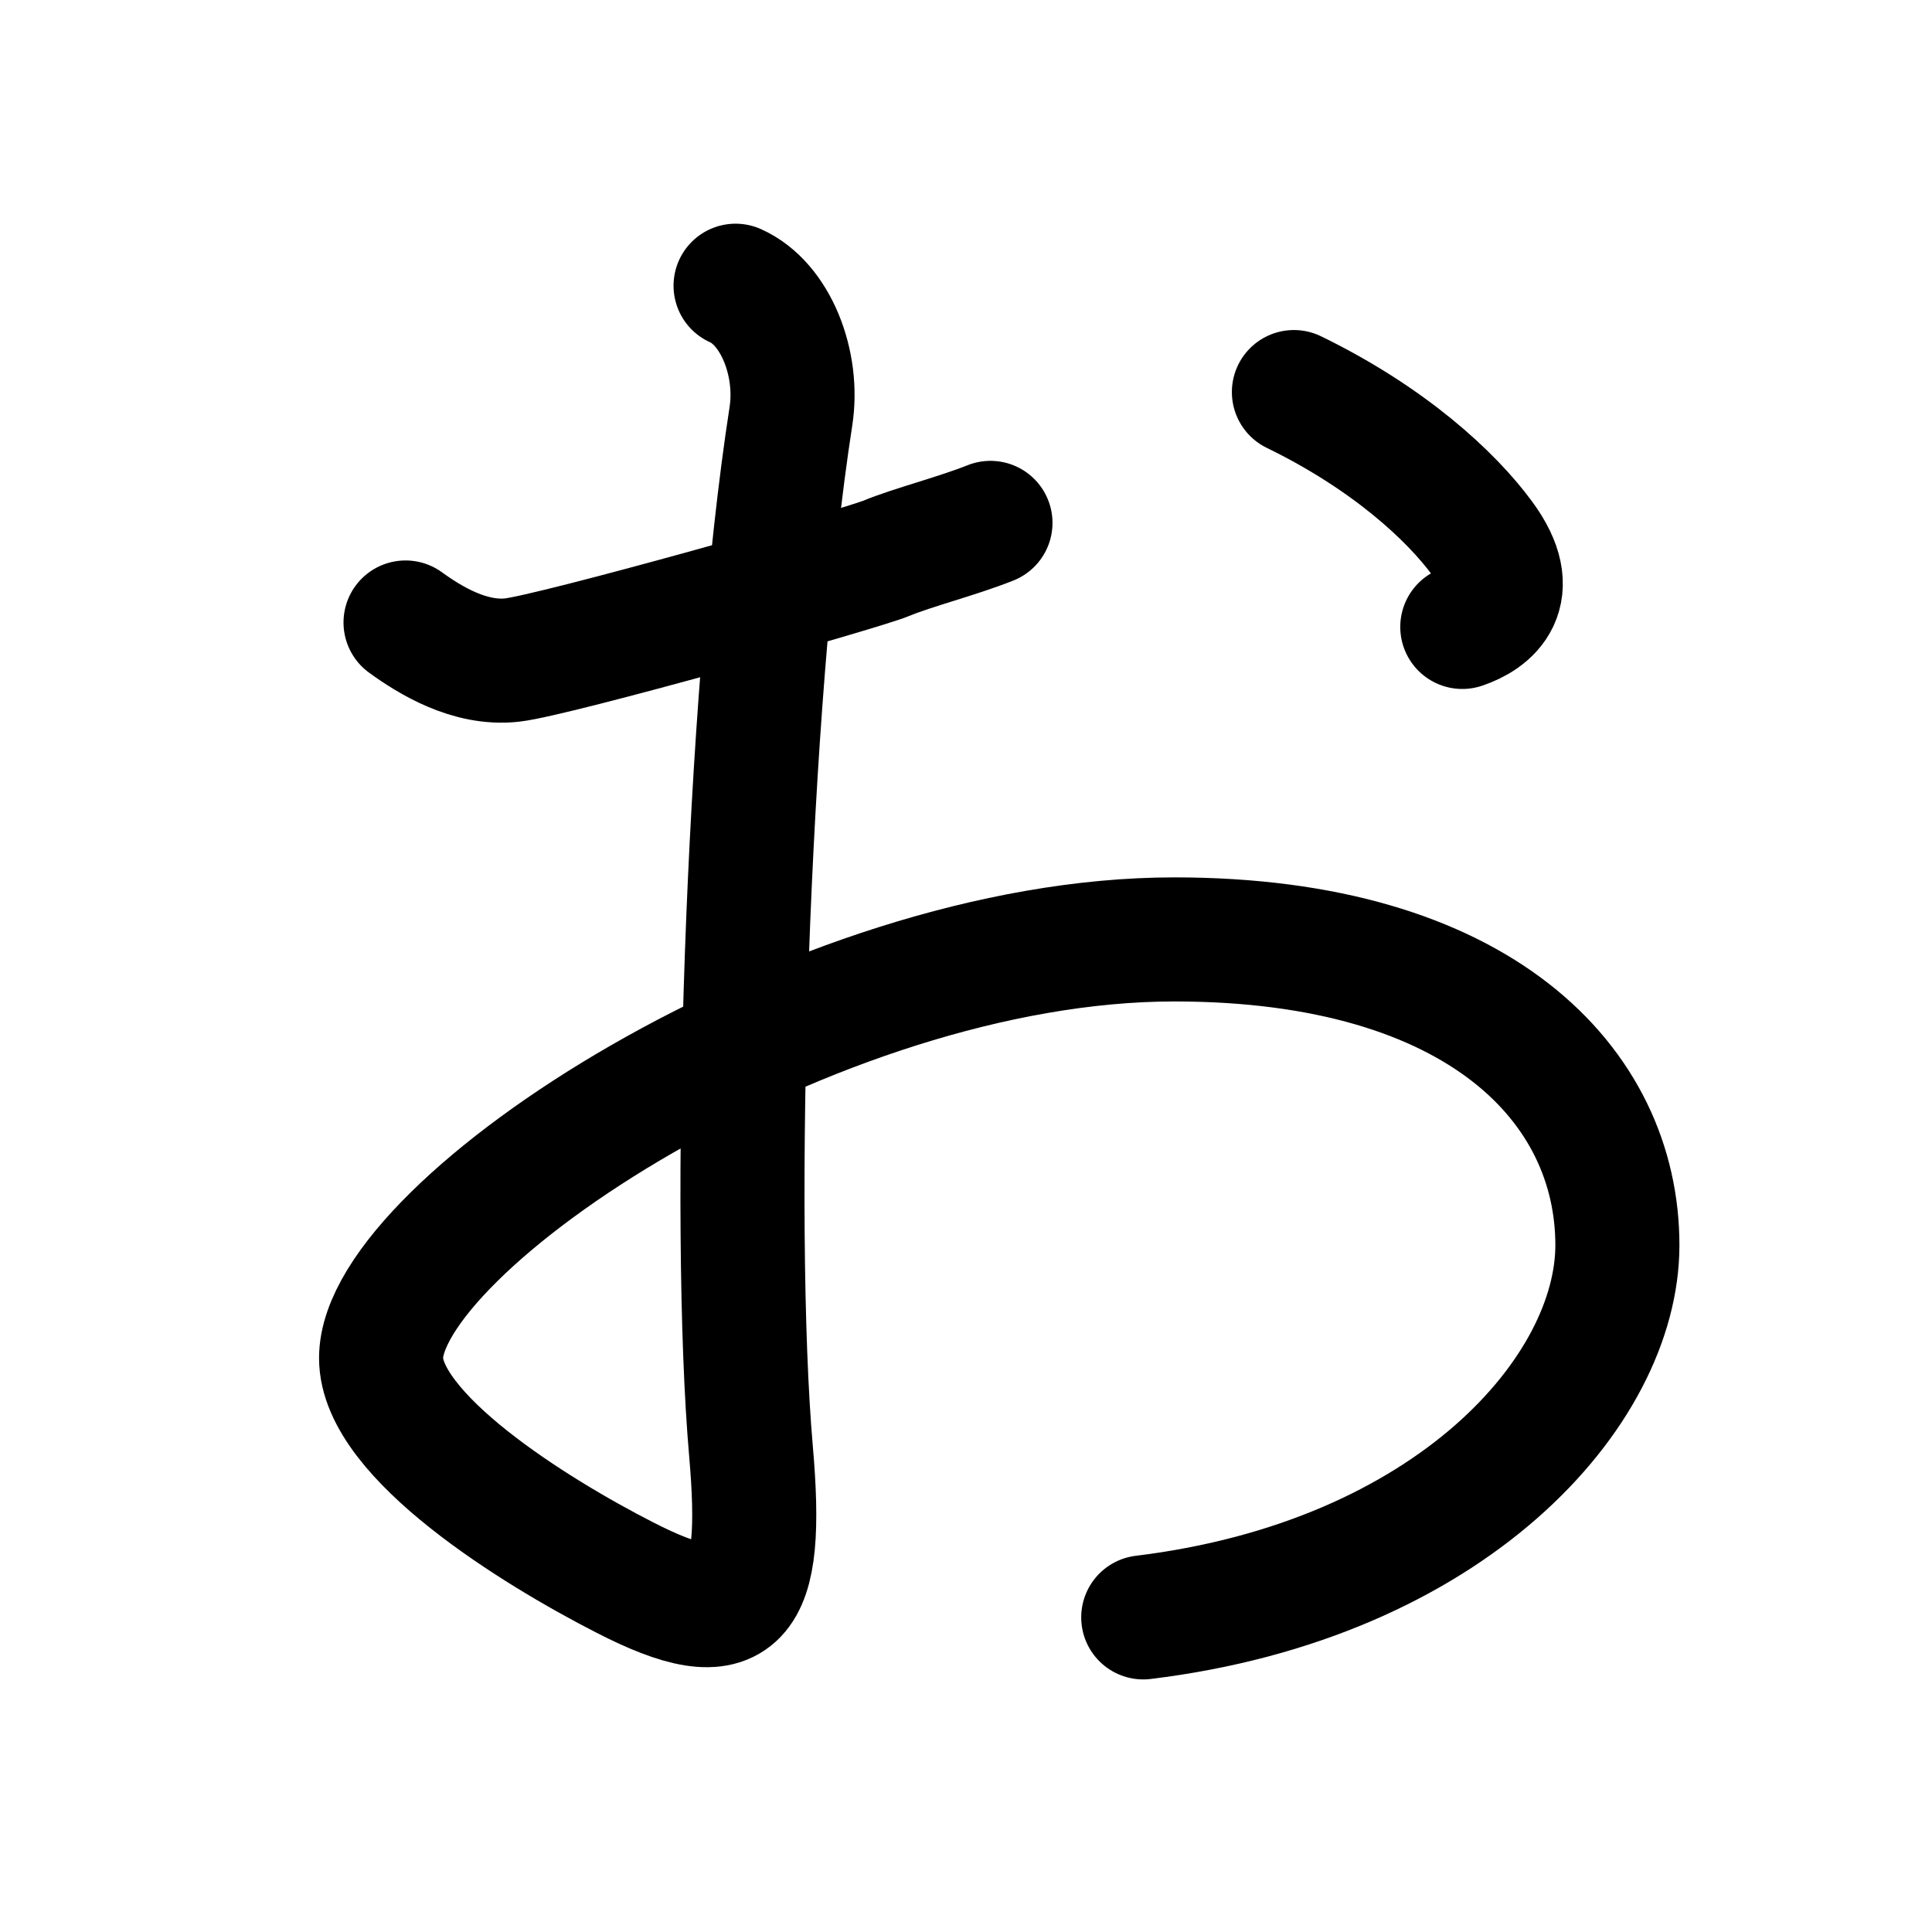
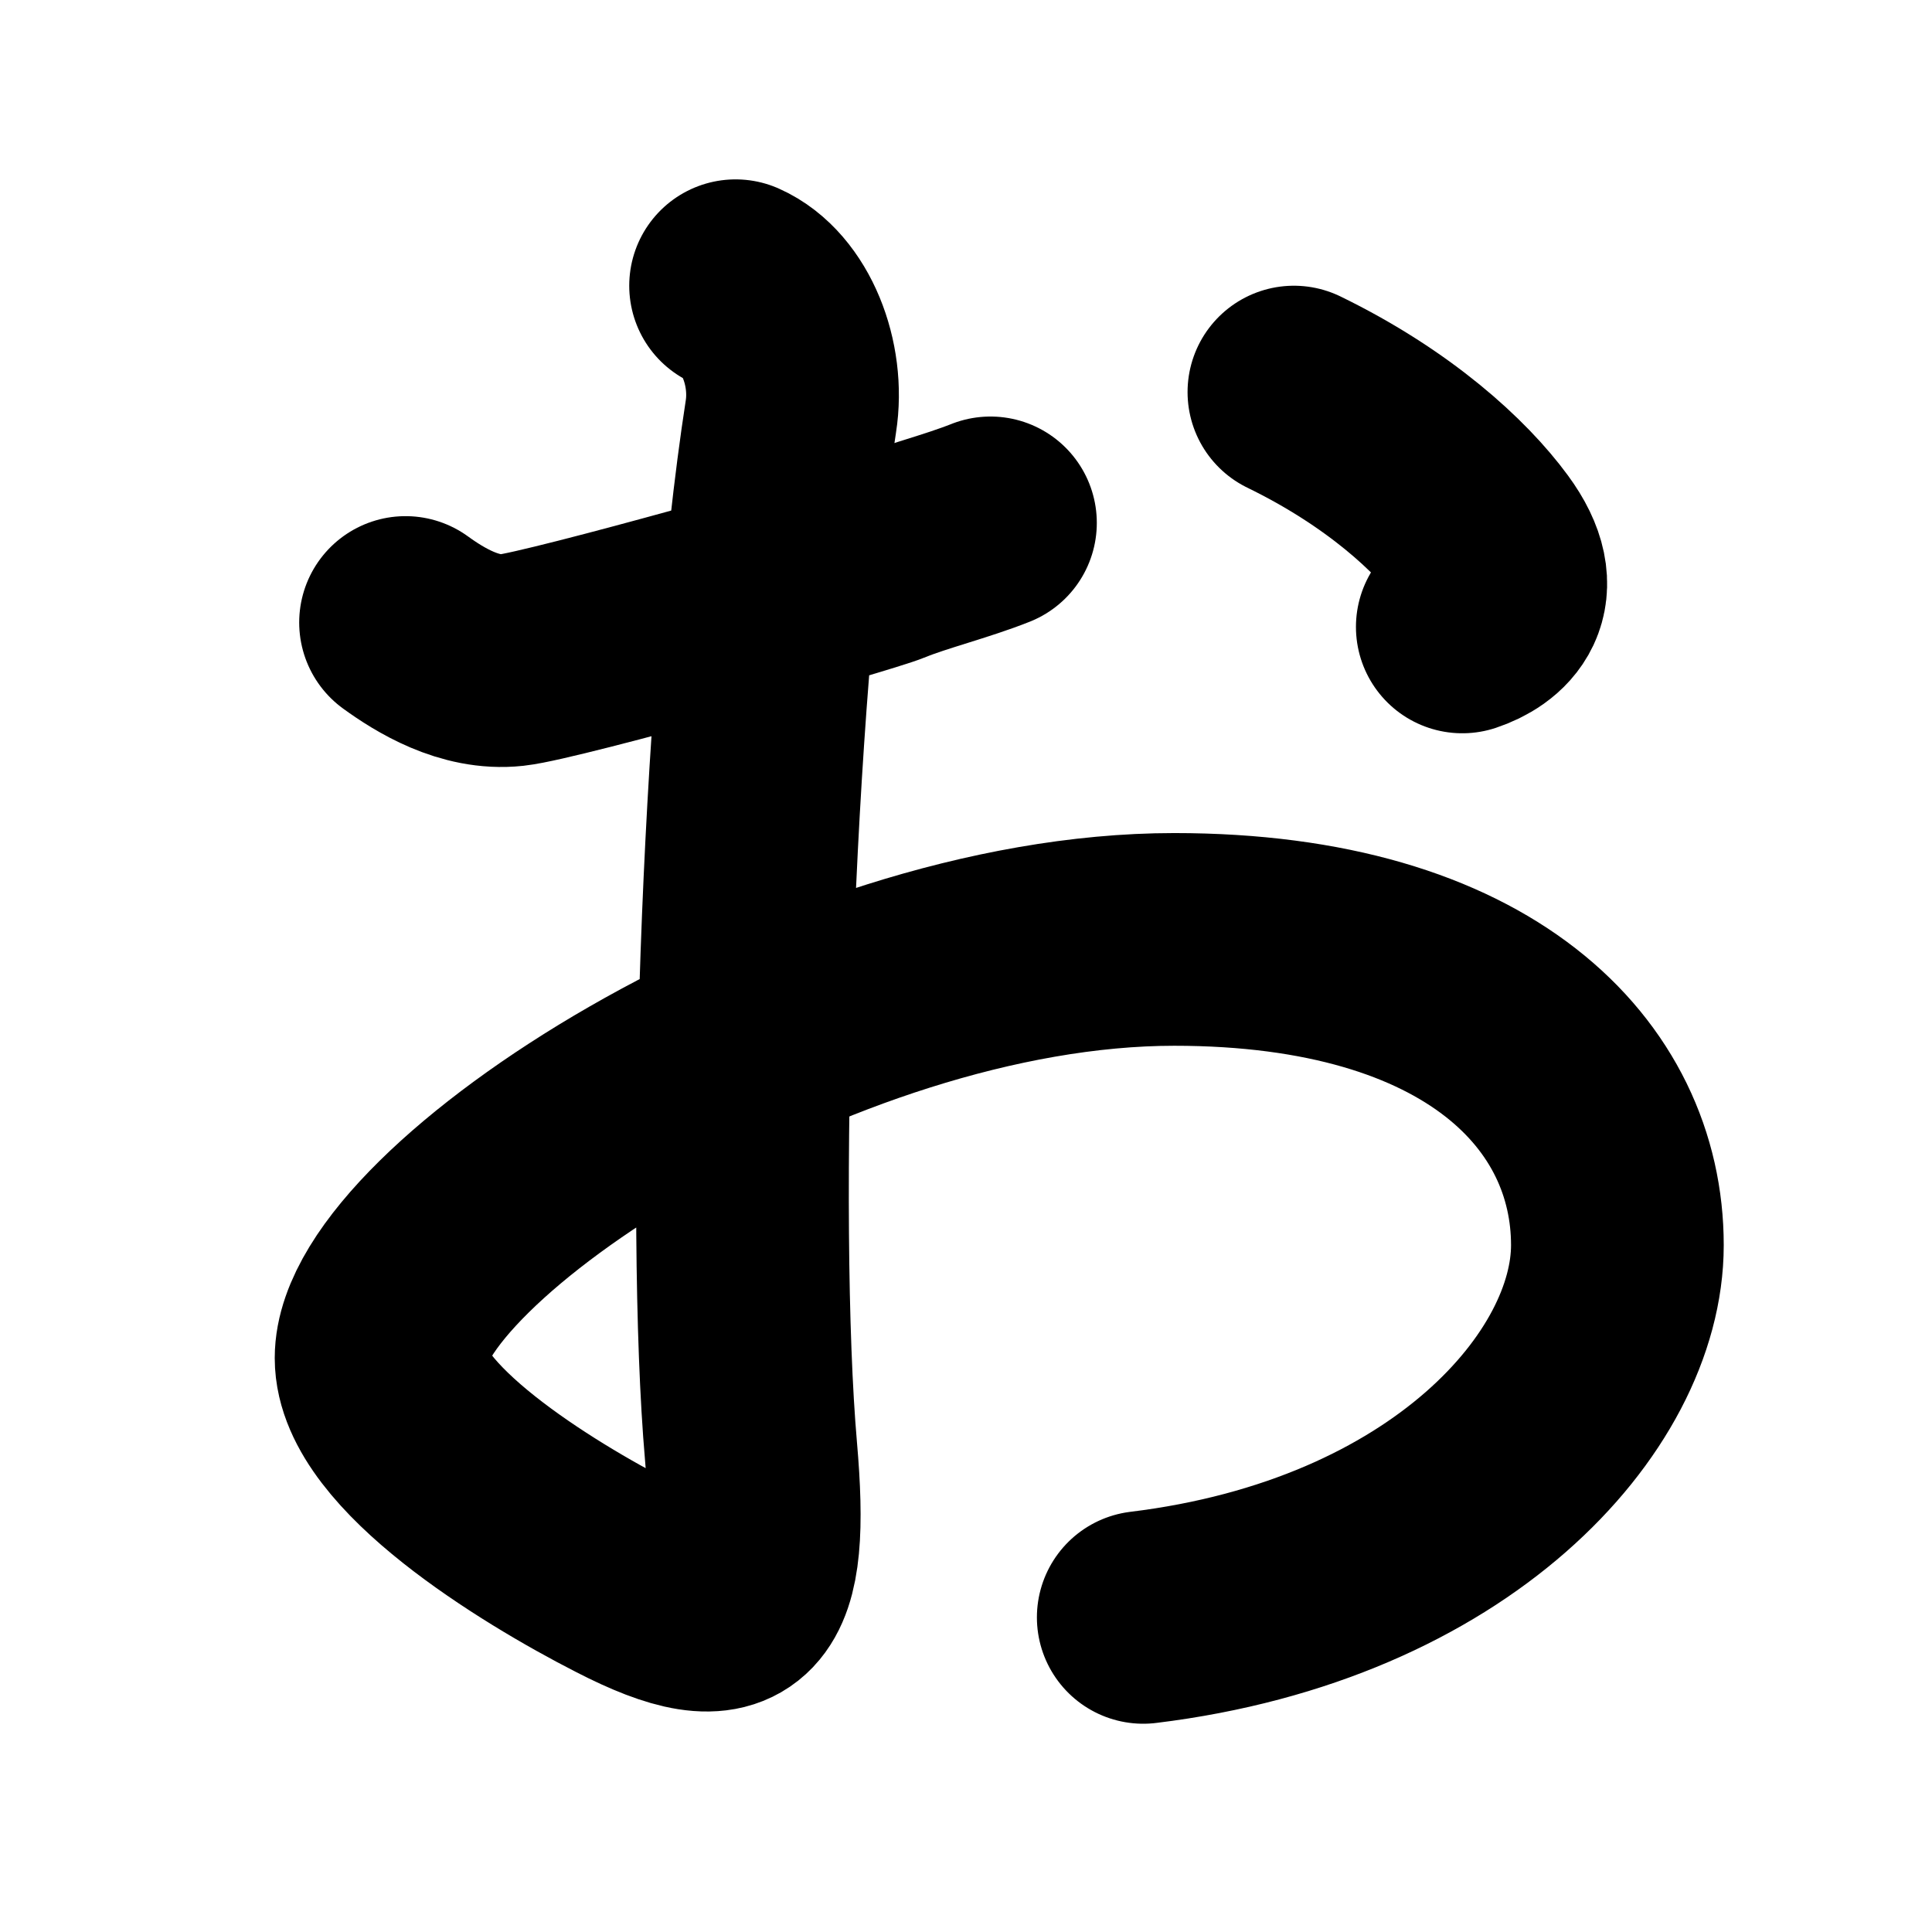
- <svg xmlns="http://www.w3.org/2000/svg" width="109" height="109" viewBox="0 0 109 109">
-   <g id="kvg:StrokePaths_0304a" style="fill:none;stroke:#000000;stroke-width:7;stroke-linecap:round;stroke-linejoin:round;">
-     <g id="kvg:0304a">
-       <path id="kvg:0304a-s1" d="M22.88,35.12c1.38,1,3.62,2.38,6,2.12c2.38-0.26,19.62-5.12,21.12-5.74c1.5-0.62,4-1.25,5.88-2" />
-       <path id="kvg:0304a-s2" d="M41.5,16.12c2.25,1,3.59,4.39,3.12,7.38c-2.5,16.12-3.37,45.53-2.25,58.38c0.75,8.62-0.64,10.45-7.12,7.12c-5.13-2.62-13.75-8-13.75-12.38c0-7.5,24.38-23.62,44.75-23.62c17.25,0,25,8.25,25,17.25c0,8.25-9.38,18.88-26.75,21" />
-       <path id="kvg:0304a-s3" d="M73,22.12c5.38,2.62,8.88,5.88,10.62,8.25c2.27,3.08,0.38,4.5-1.12,5" />
-     </g>
-   </g>
+ <svg xmlns="http://www.w3.org/2000/svg" width="109" height="109" viewBox="0 0 109 109" version="1.1">
+   <path id="kvg:0304a-s1" d="m 22.88,35.12 c 1.38,1 3.62,2.38 6,2.12 2.38,-0.26 19.62,-5.12 21.12,-5.74 1.5,-0.62 4,-1.25 5.88,-2" style="fill:none;stroke:#000000;stroke-width:12;stroke-linecap:round;stroke-linejoin:round" />
+   <path id="kvg:0304a-s2" d="m 41.5,16.12 c 2.25,1 3.59,4.39 3.12,7.38 -2.5,16.12 -3.37,45.53 -2.25,58.38 C 43.12,90.5 41.73,92.33 35.25,89 30.12,86.38 21.5,81 21.5,76.62 21.5,69.12 45.88,53 66.25,53 c 17.25,0 25,8.25 25,17.25 0,8.25 -9.38,18.88 -26.75,21" style="fill:none;stroke:#000000;stroke-width:12;stroke-linecap:round;stroke-linejoin:round" />
+   <path id="kvg:0304a-s3" d="m 73,22.12 c 5.38,2.62 8.88,5.88 10.62,8.25 2.27,3.08 0.38,4.5 -1.12,5" style="fill:none;stroke:#000000;stroke-width:12;stroke-linecap:round;stroke-linejoin:round" />
</svg>
